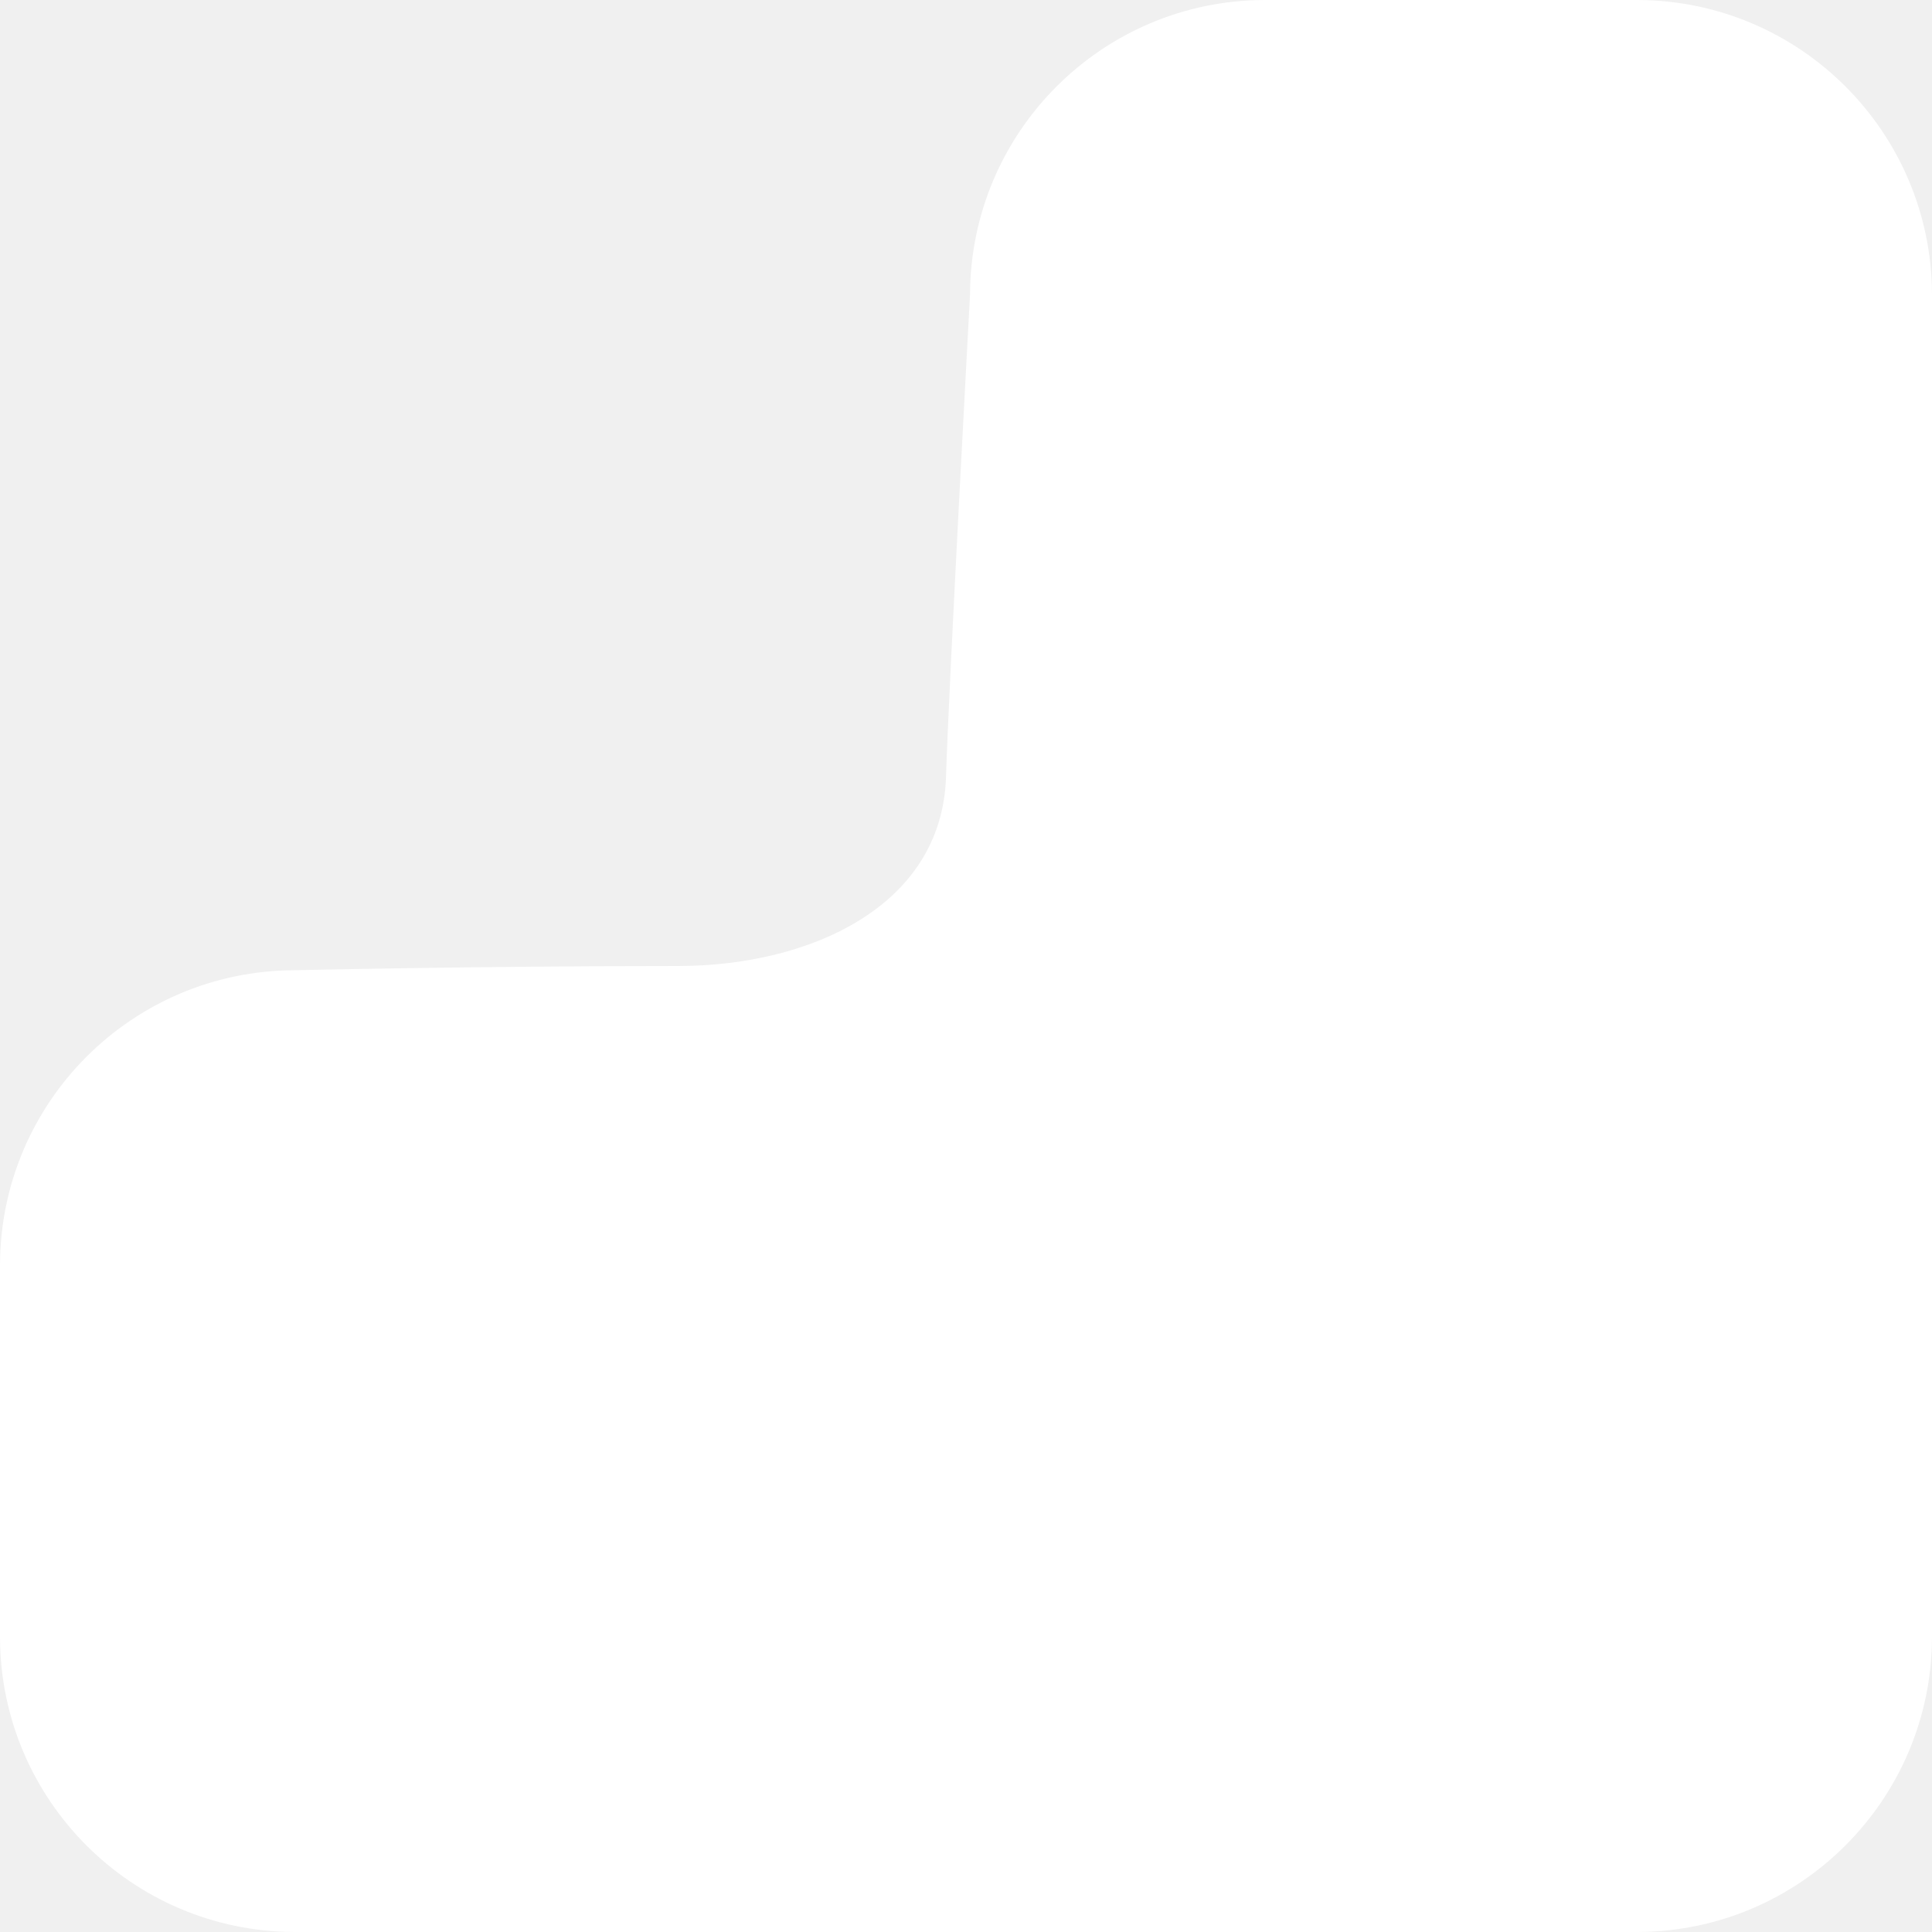
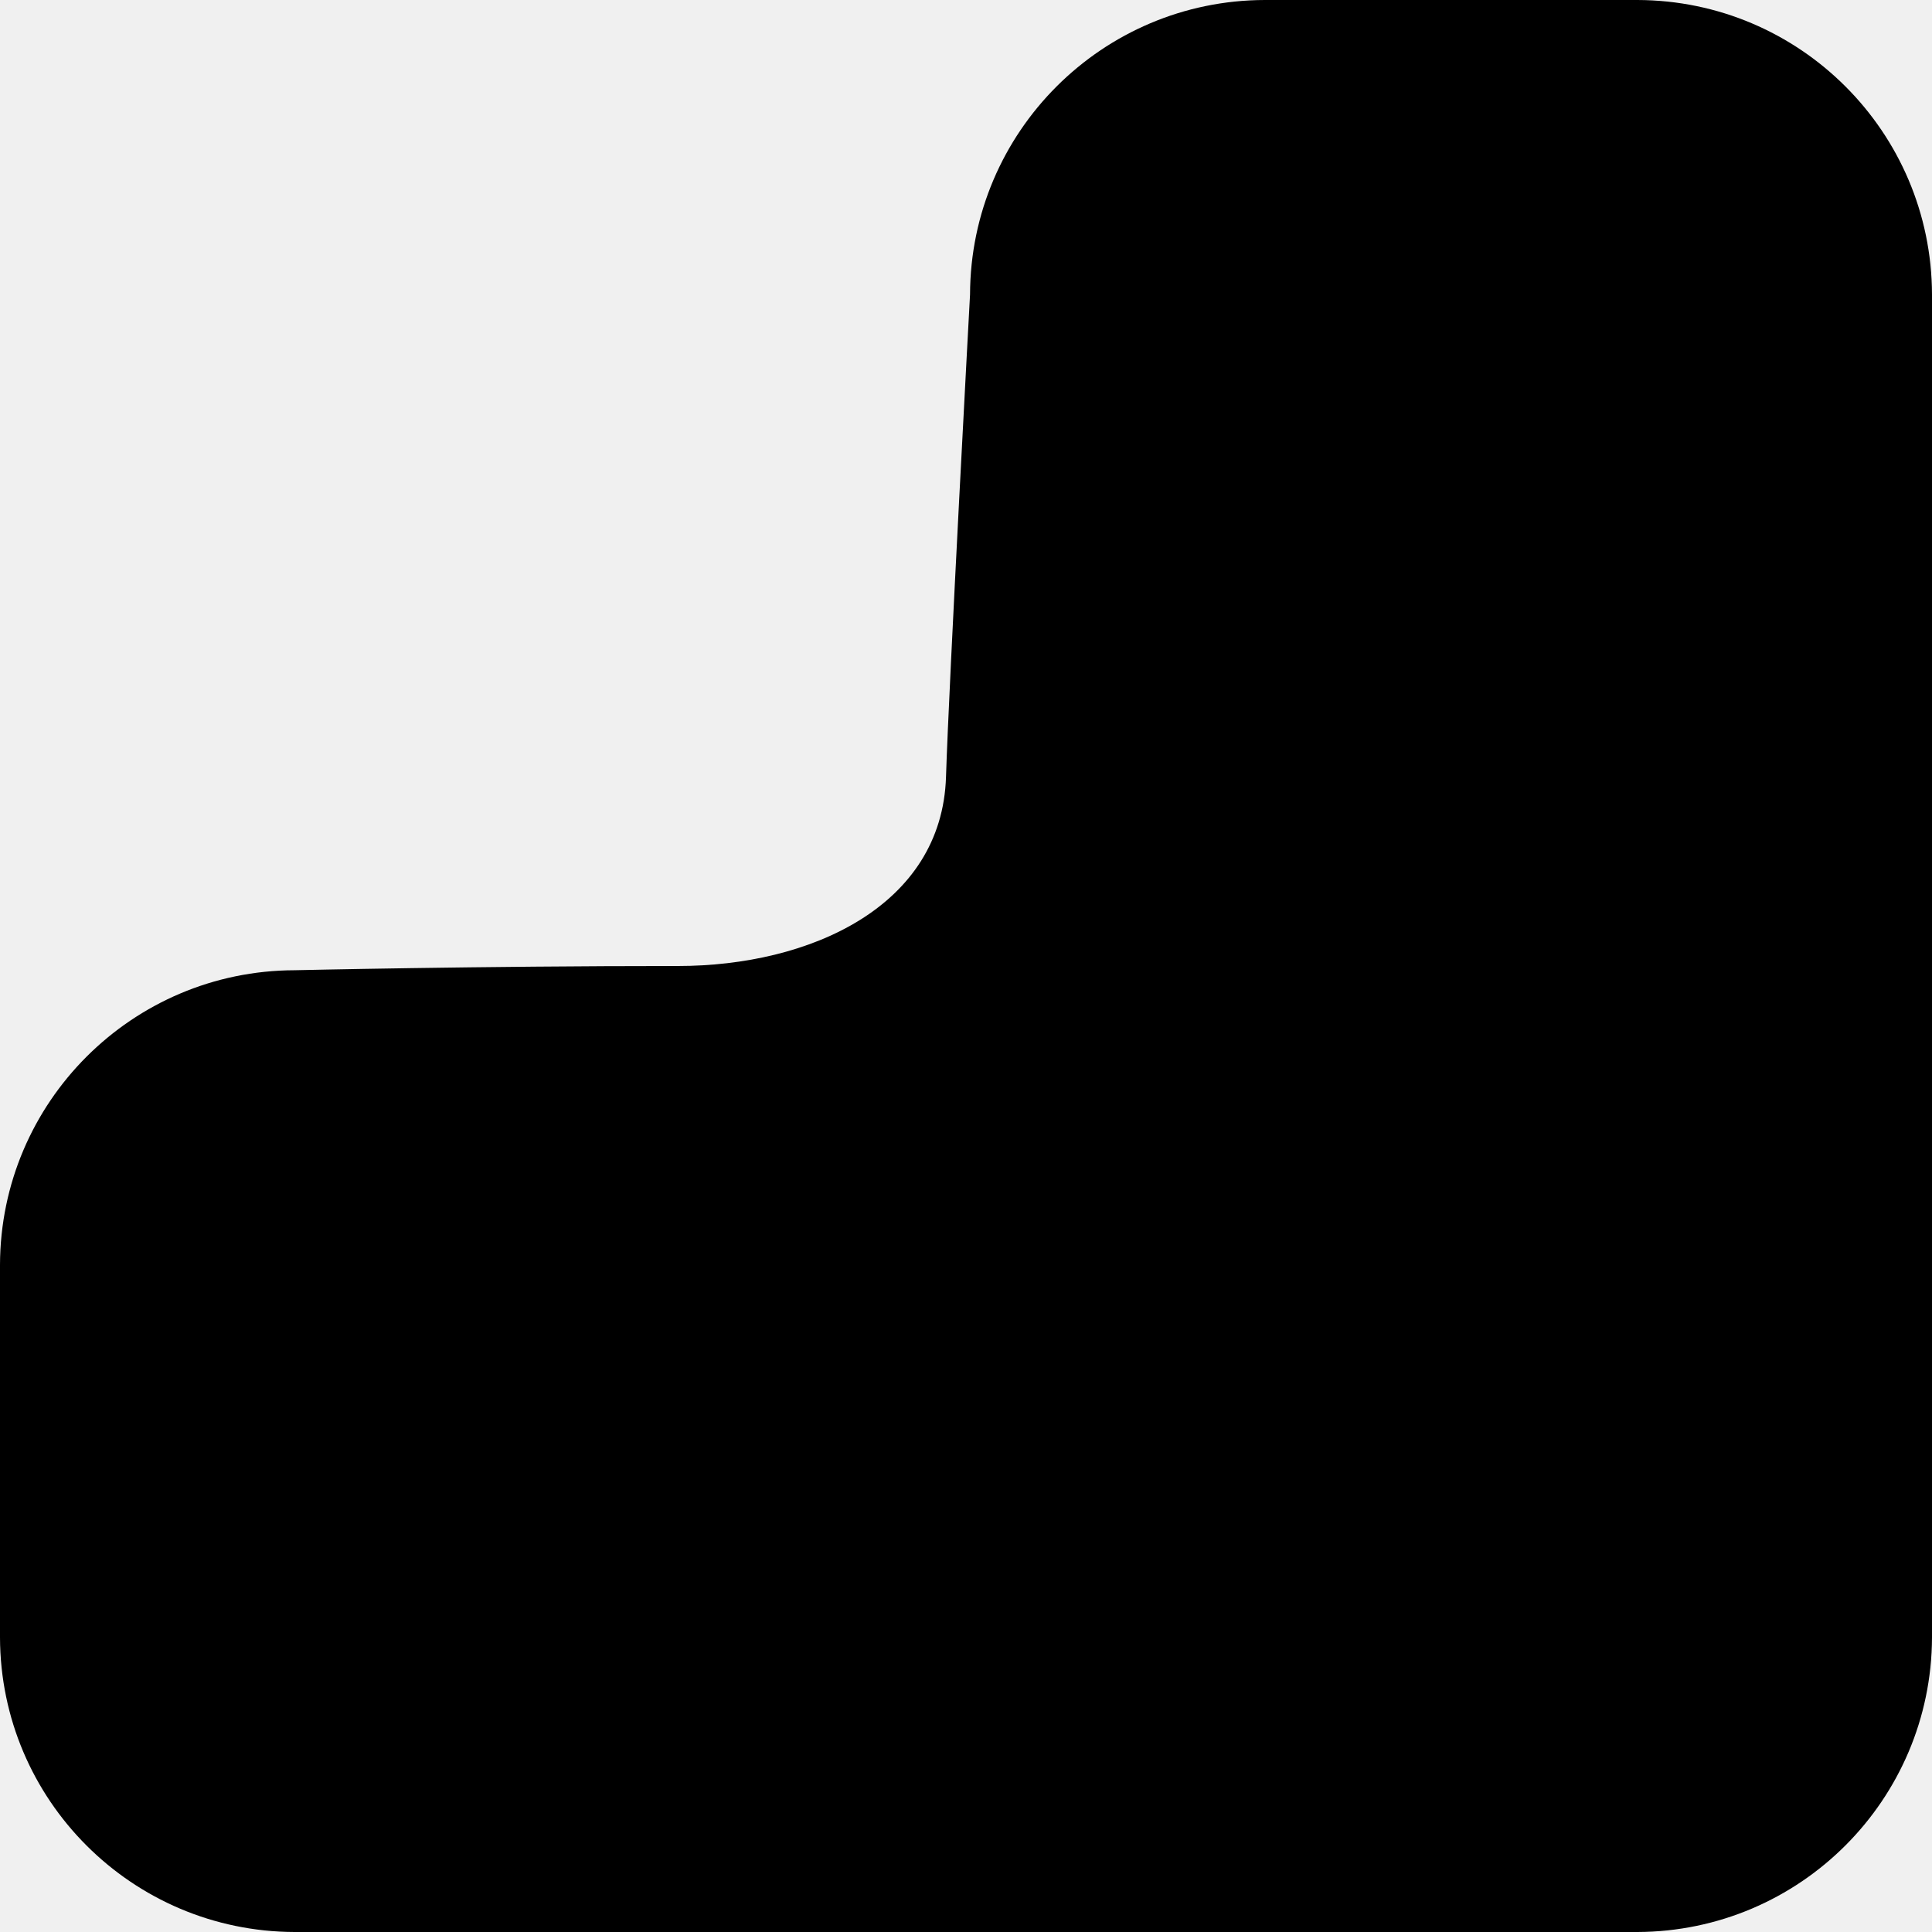
<svg xmlns="http://www.w3.org/2000/svg" viewBox="0 0 95.7 95.7">
-   <defs>
-     <style>.cls-1{fill:#fff;}</style>
-   </defs>
  <g id="Capa_2" data-name="Capa 2">
    <g id="Capa_3" data-name="Capa 3">
      <path class="cls-1" d="M14.59,48.06s9.13-.21,19-.21c6.5,0,13.07-2.94,13.27-9.37.14-4.58,1.19-23.89,1.19-23.89A14.63,14.63,0,0,1,62.65,0H81.11A14.63,14.63,0,0,1,95.7,14.59V81.11A14.64,14.64,0,0,1,81.11,95.7H14.59A14.63,14.63,0,0,1,0,81.11V62.65A14.63,14.63,0,0,1,14.59,48.06Z" />
    </g>
  </g>
</svg>
